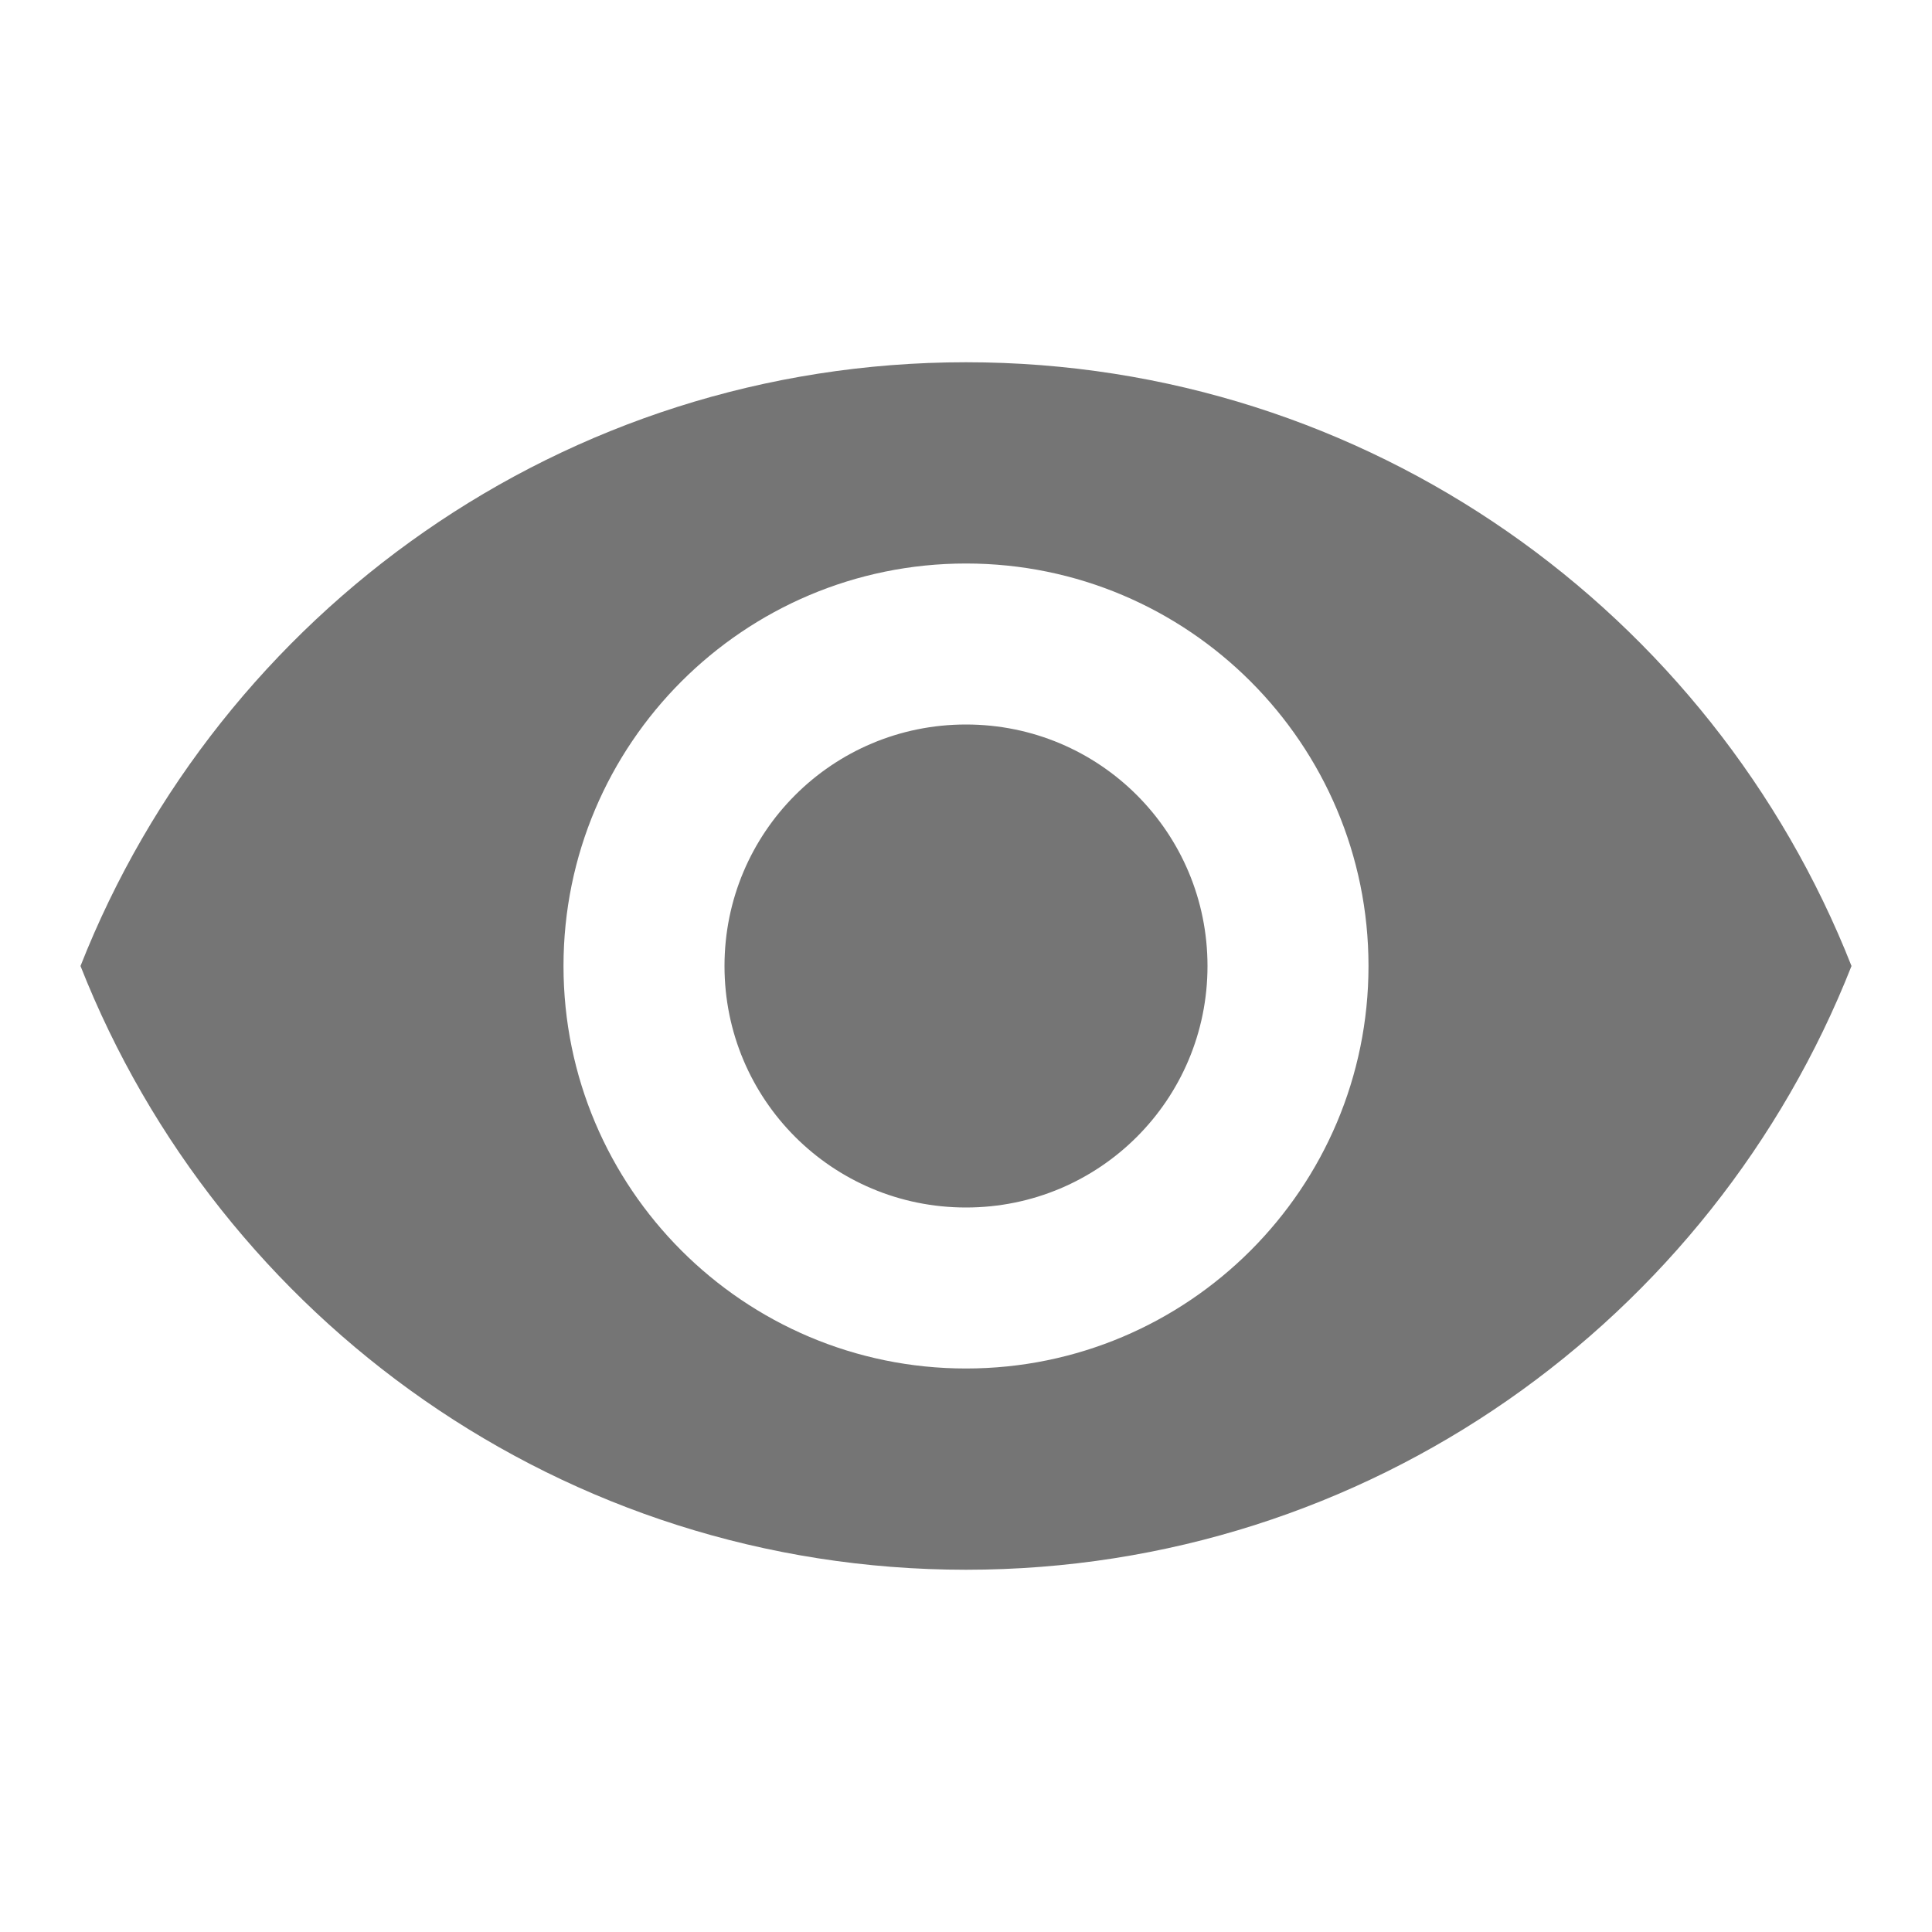
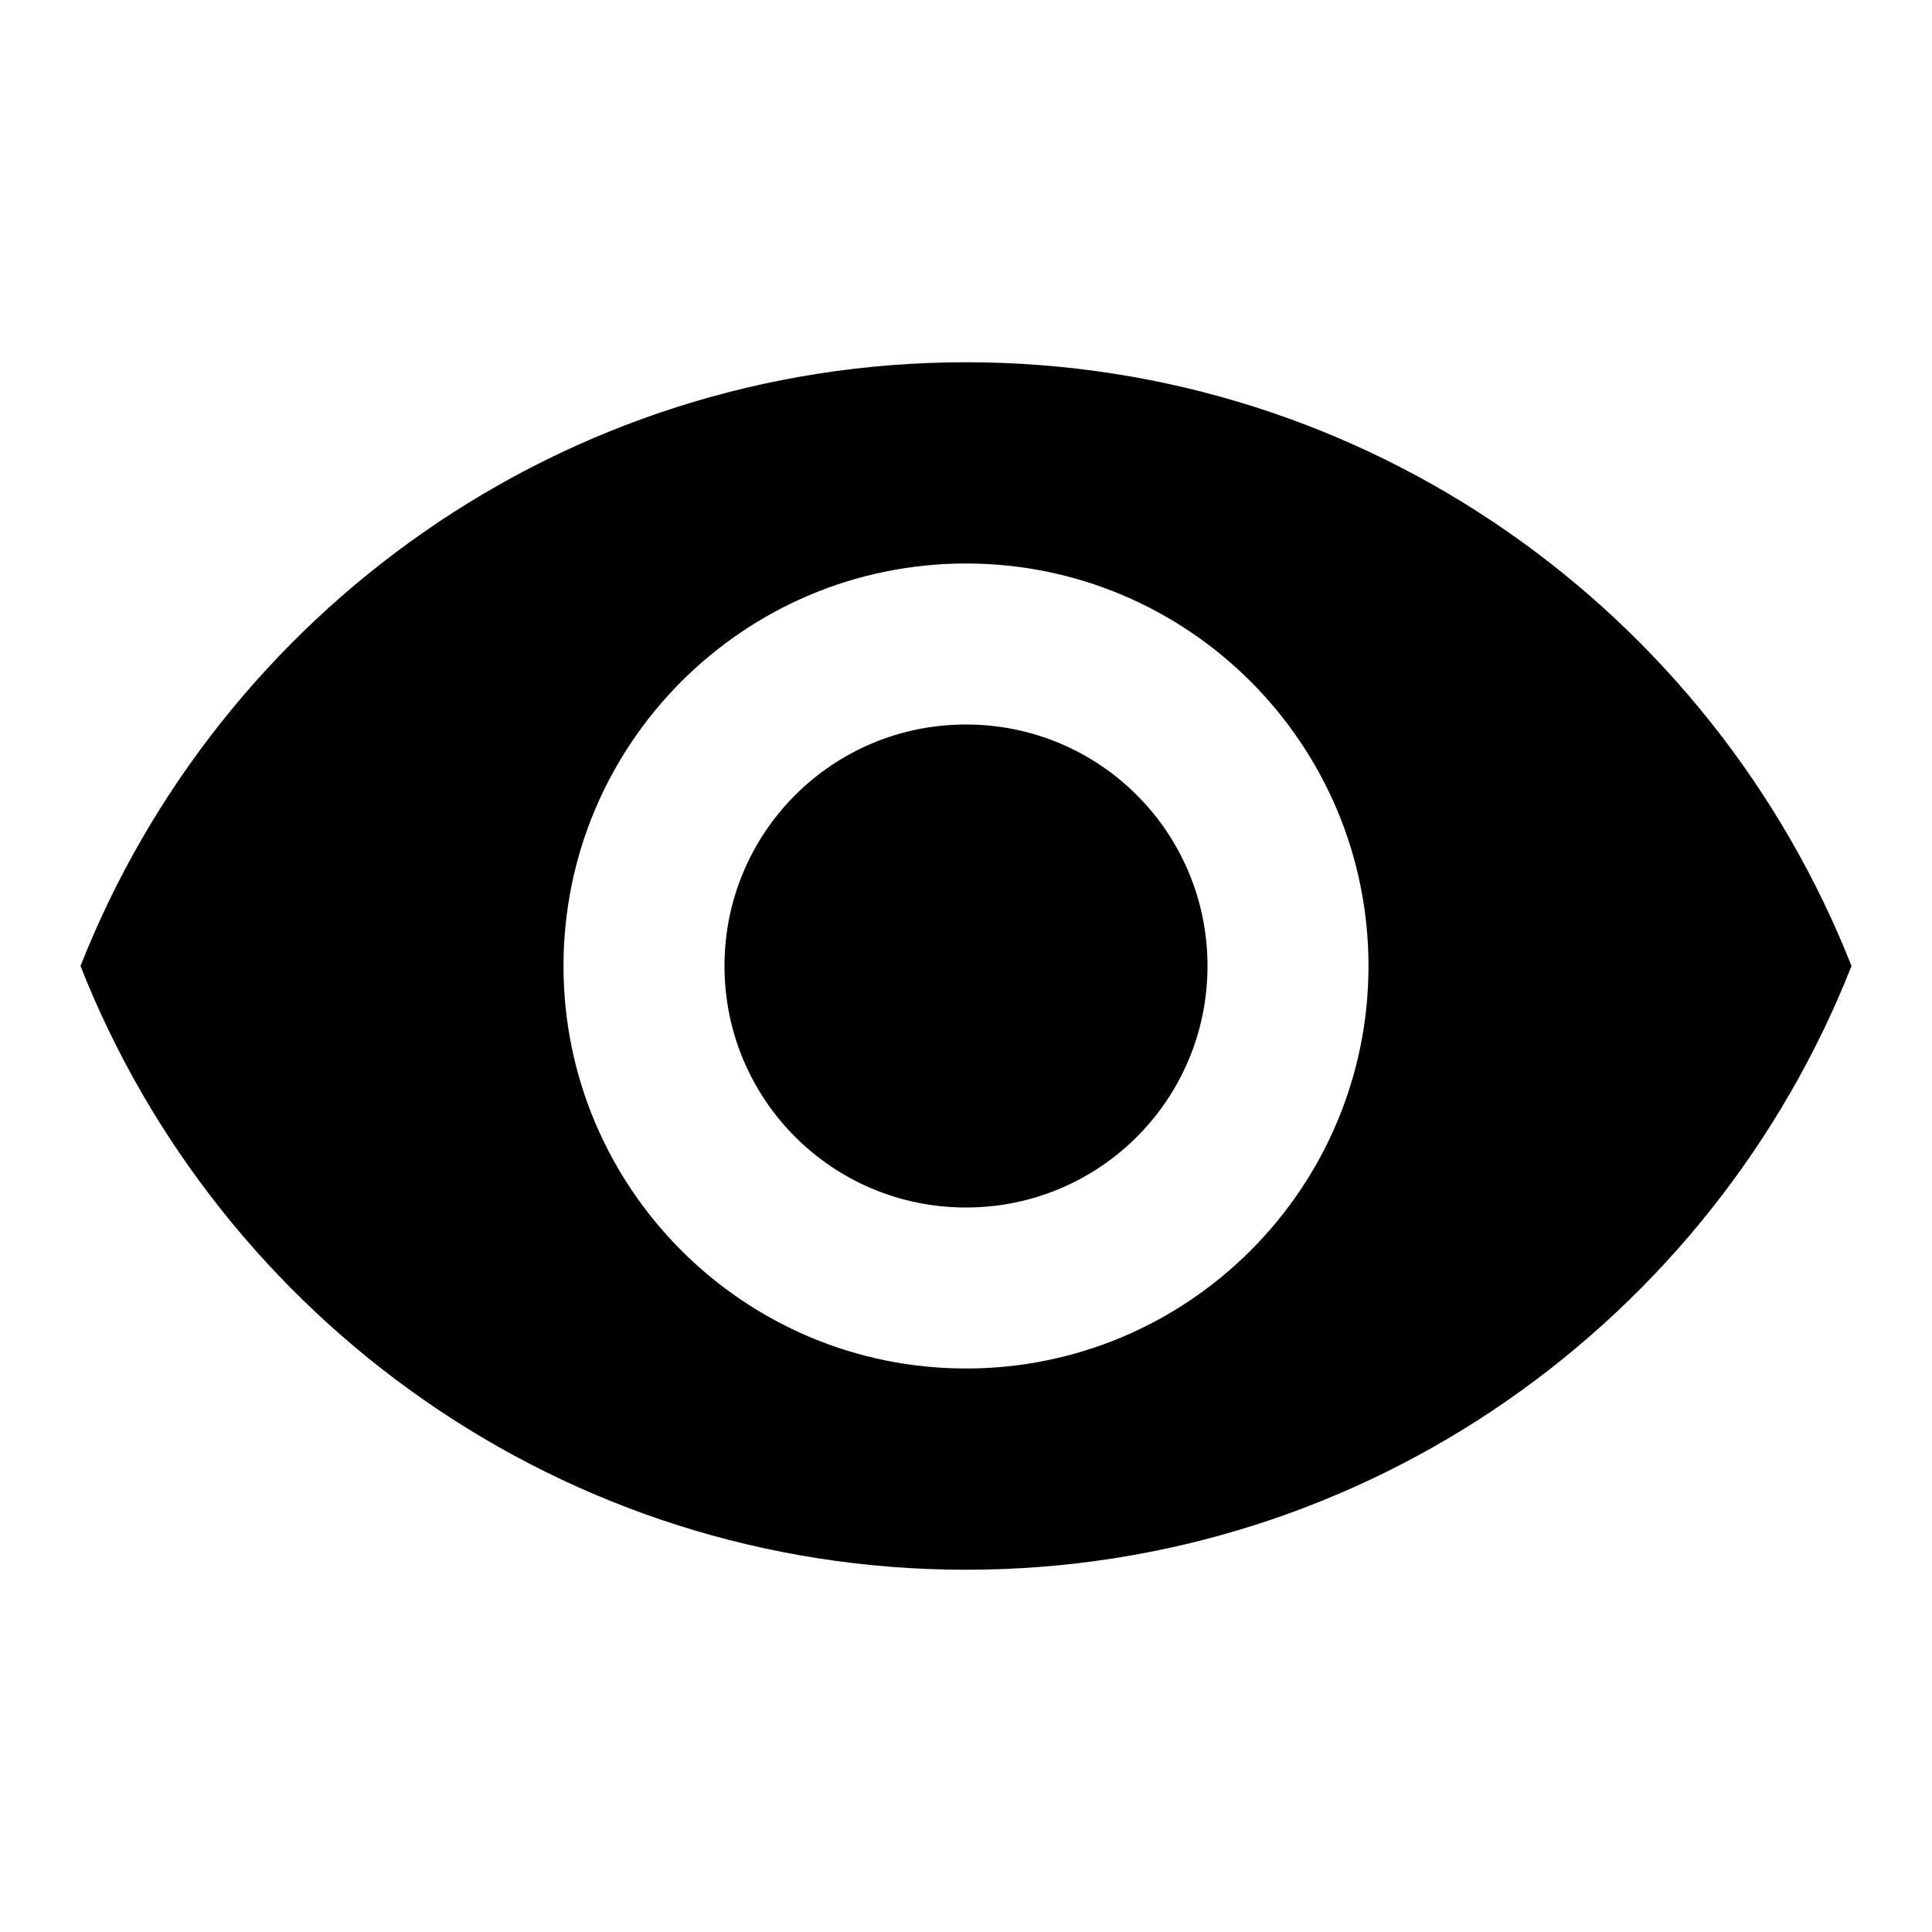
<svg xmlns="http://www.w3.org/2000/svg" width="24" height="24" viewBox="0 0 24 24" fill="none">
-   <path d="M12 4.5C7 4.5 2.73 7.61 1 12C2.73 16.39 7 19.5 12 19.5C17 19.5 21.27 16.39 23 12C21.27 7.61 17 4.5 12 4.5ZM12 17C9.24 17 7 14.76 7 12C7 9.24 9.24 7 12 7C14.76 7 17 9.24 17 12C17 14.76 14.76 17 12 17ZM12 9C10.34 9 9 10.34 9 12C9 13.66 10.34 15 12 15C13.66 15 15 13.66 15 12C15 10.34 13.66 9 12 9Z" fill="black" fill-opacity="0.54" />
+   <path d="M12 4.5C7 4.5 2.73 7.61 1 12C2.73 16.39 7 19.5 12 19.5C17 19.5 21.27 16.39 23 12C21.27 7.61 17 4.5 12 4.5ZM12 17C9.24 17 7 14.76 7 12C7 9.24 9.24 7 12 7C14.76 7 17 9.24 17 12C17 14.76 14.76 17 12 17ZM12 9C10.34 9 9 10.34 9 12C9 13.66 10.34 15 12 15C13.66 15 15 13.66 15 12C15 10.34 13.66 9 12 9Z" fill="currentColor" />
</svg>
